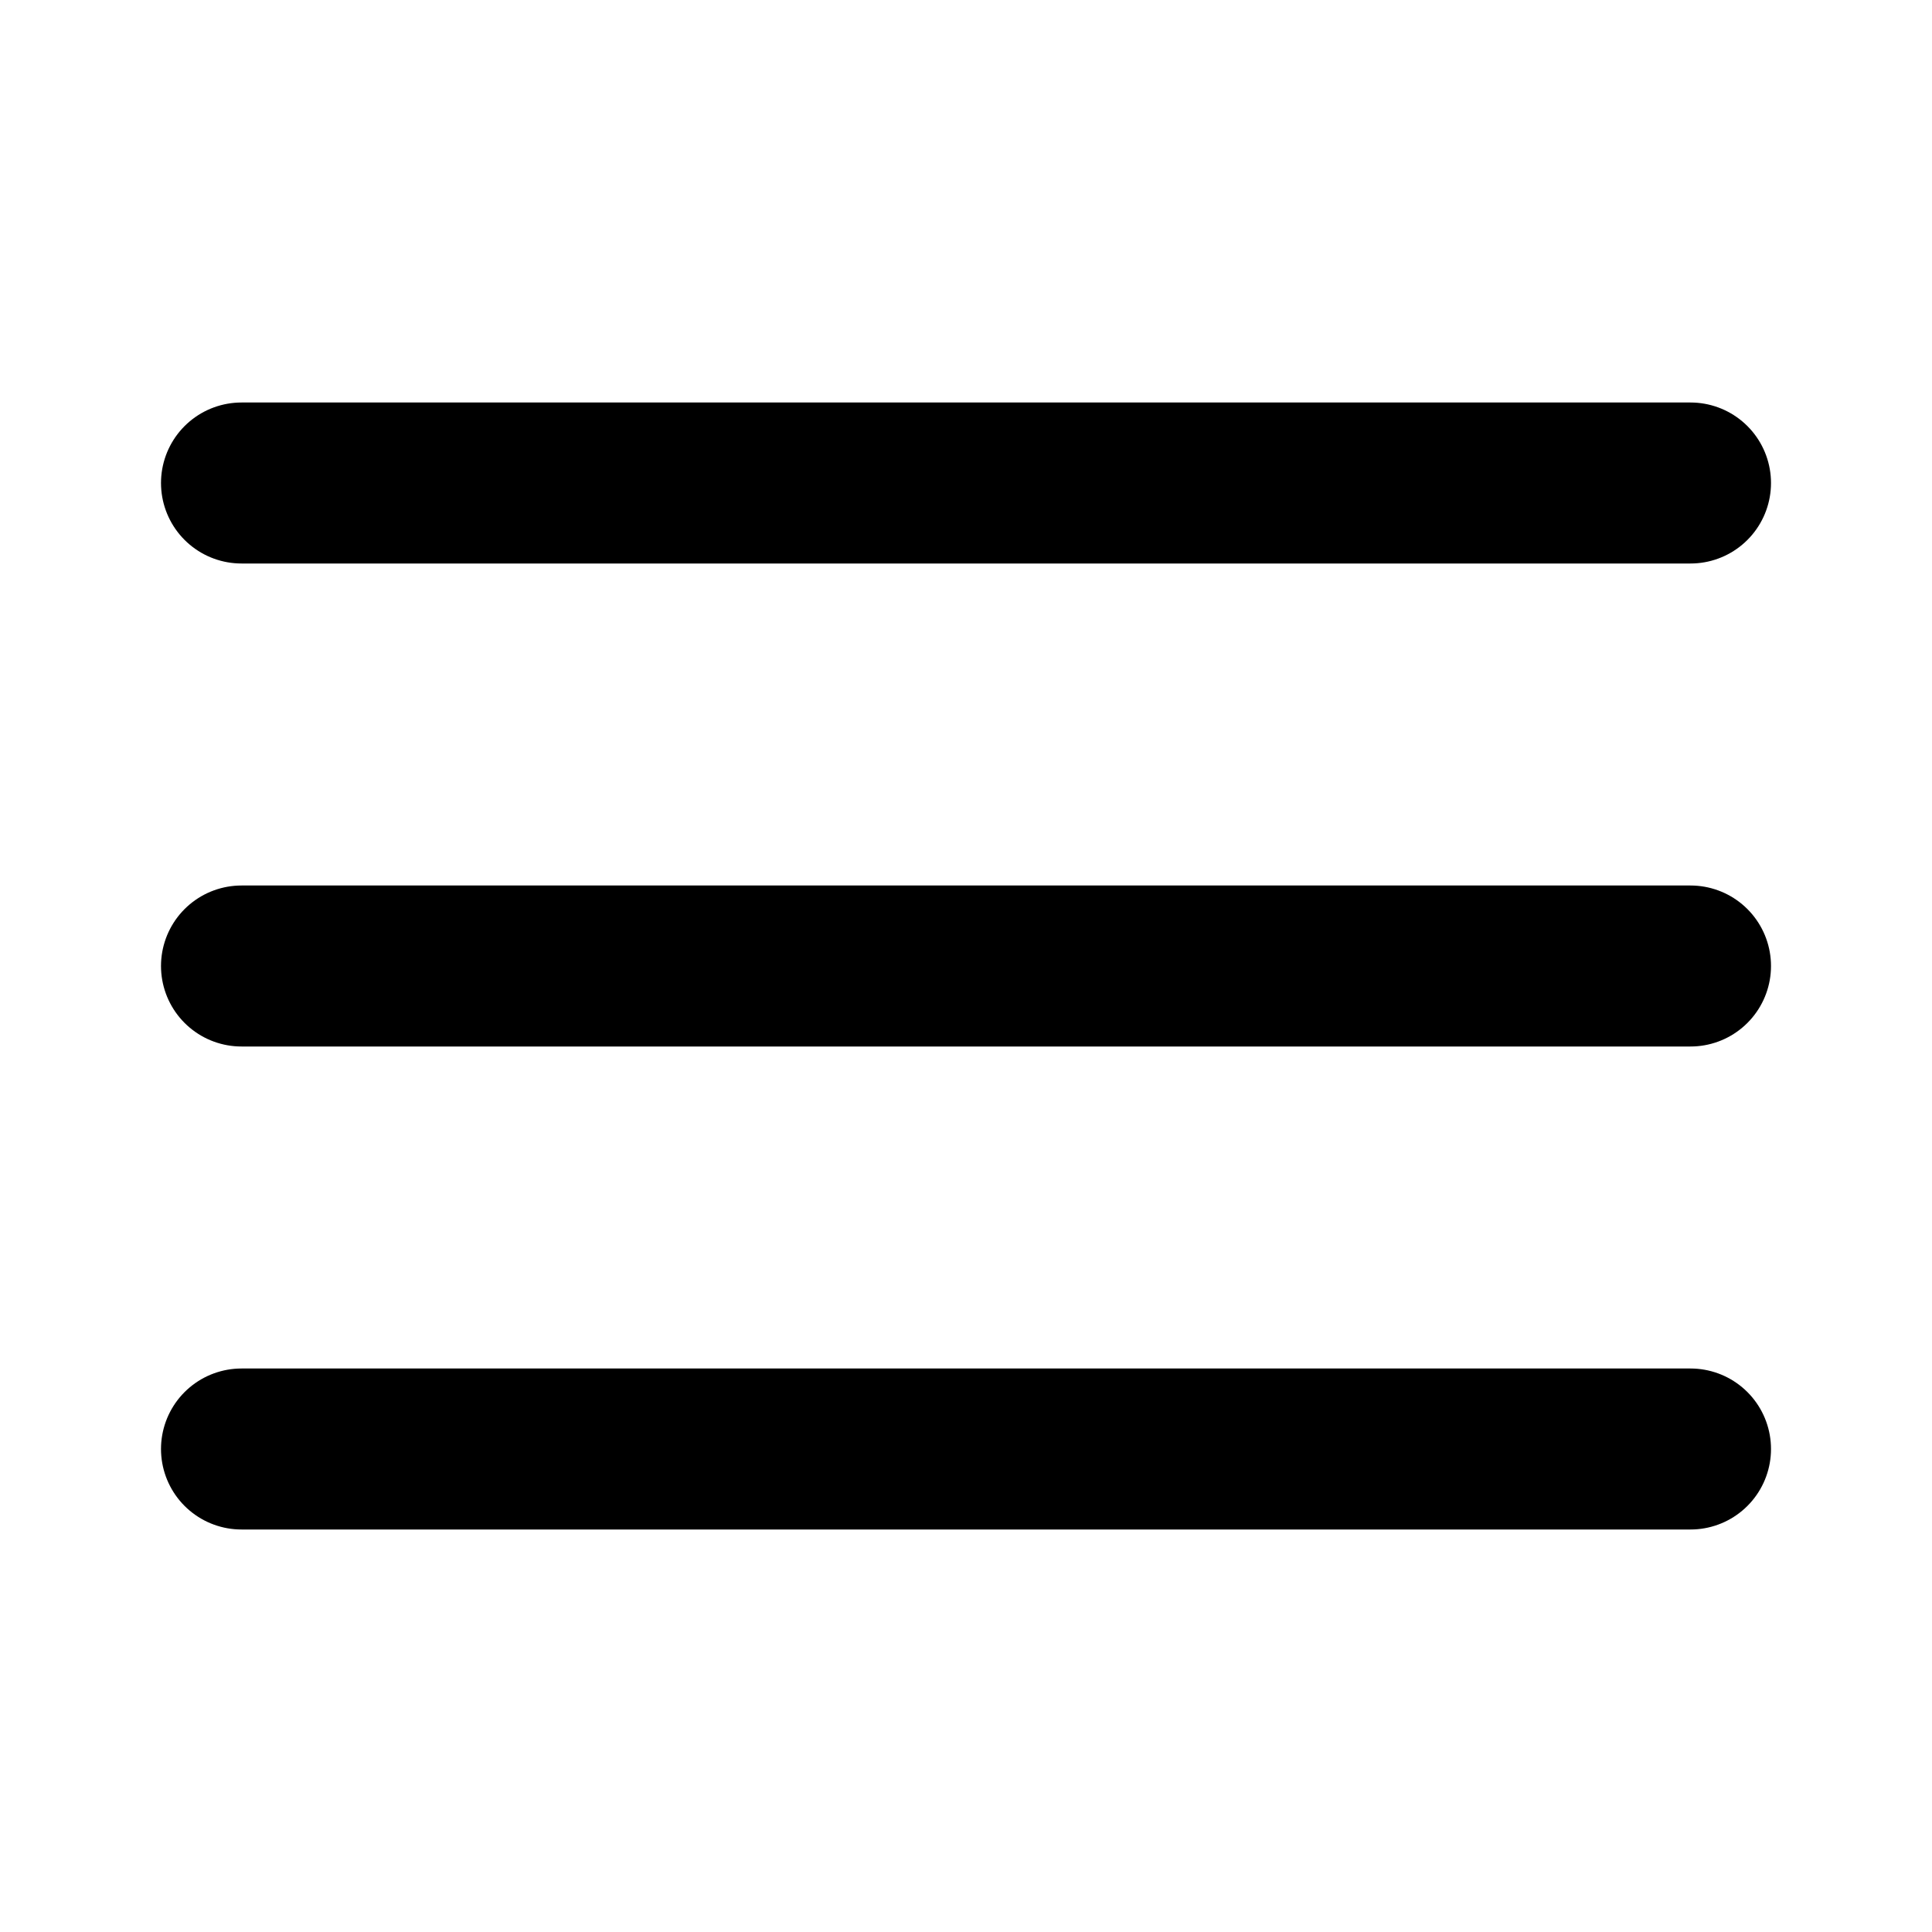
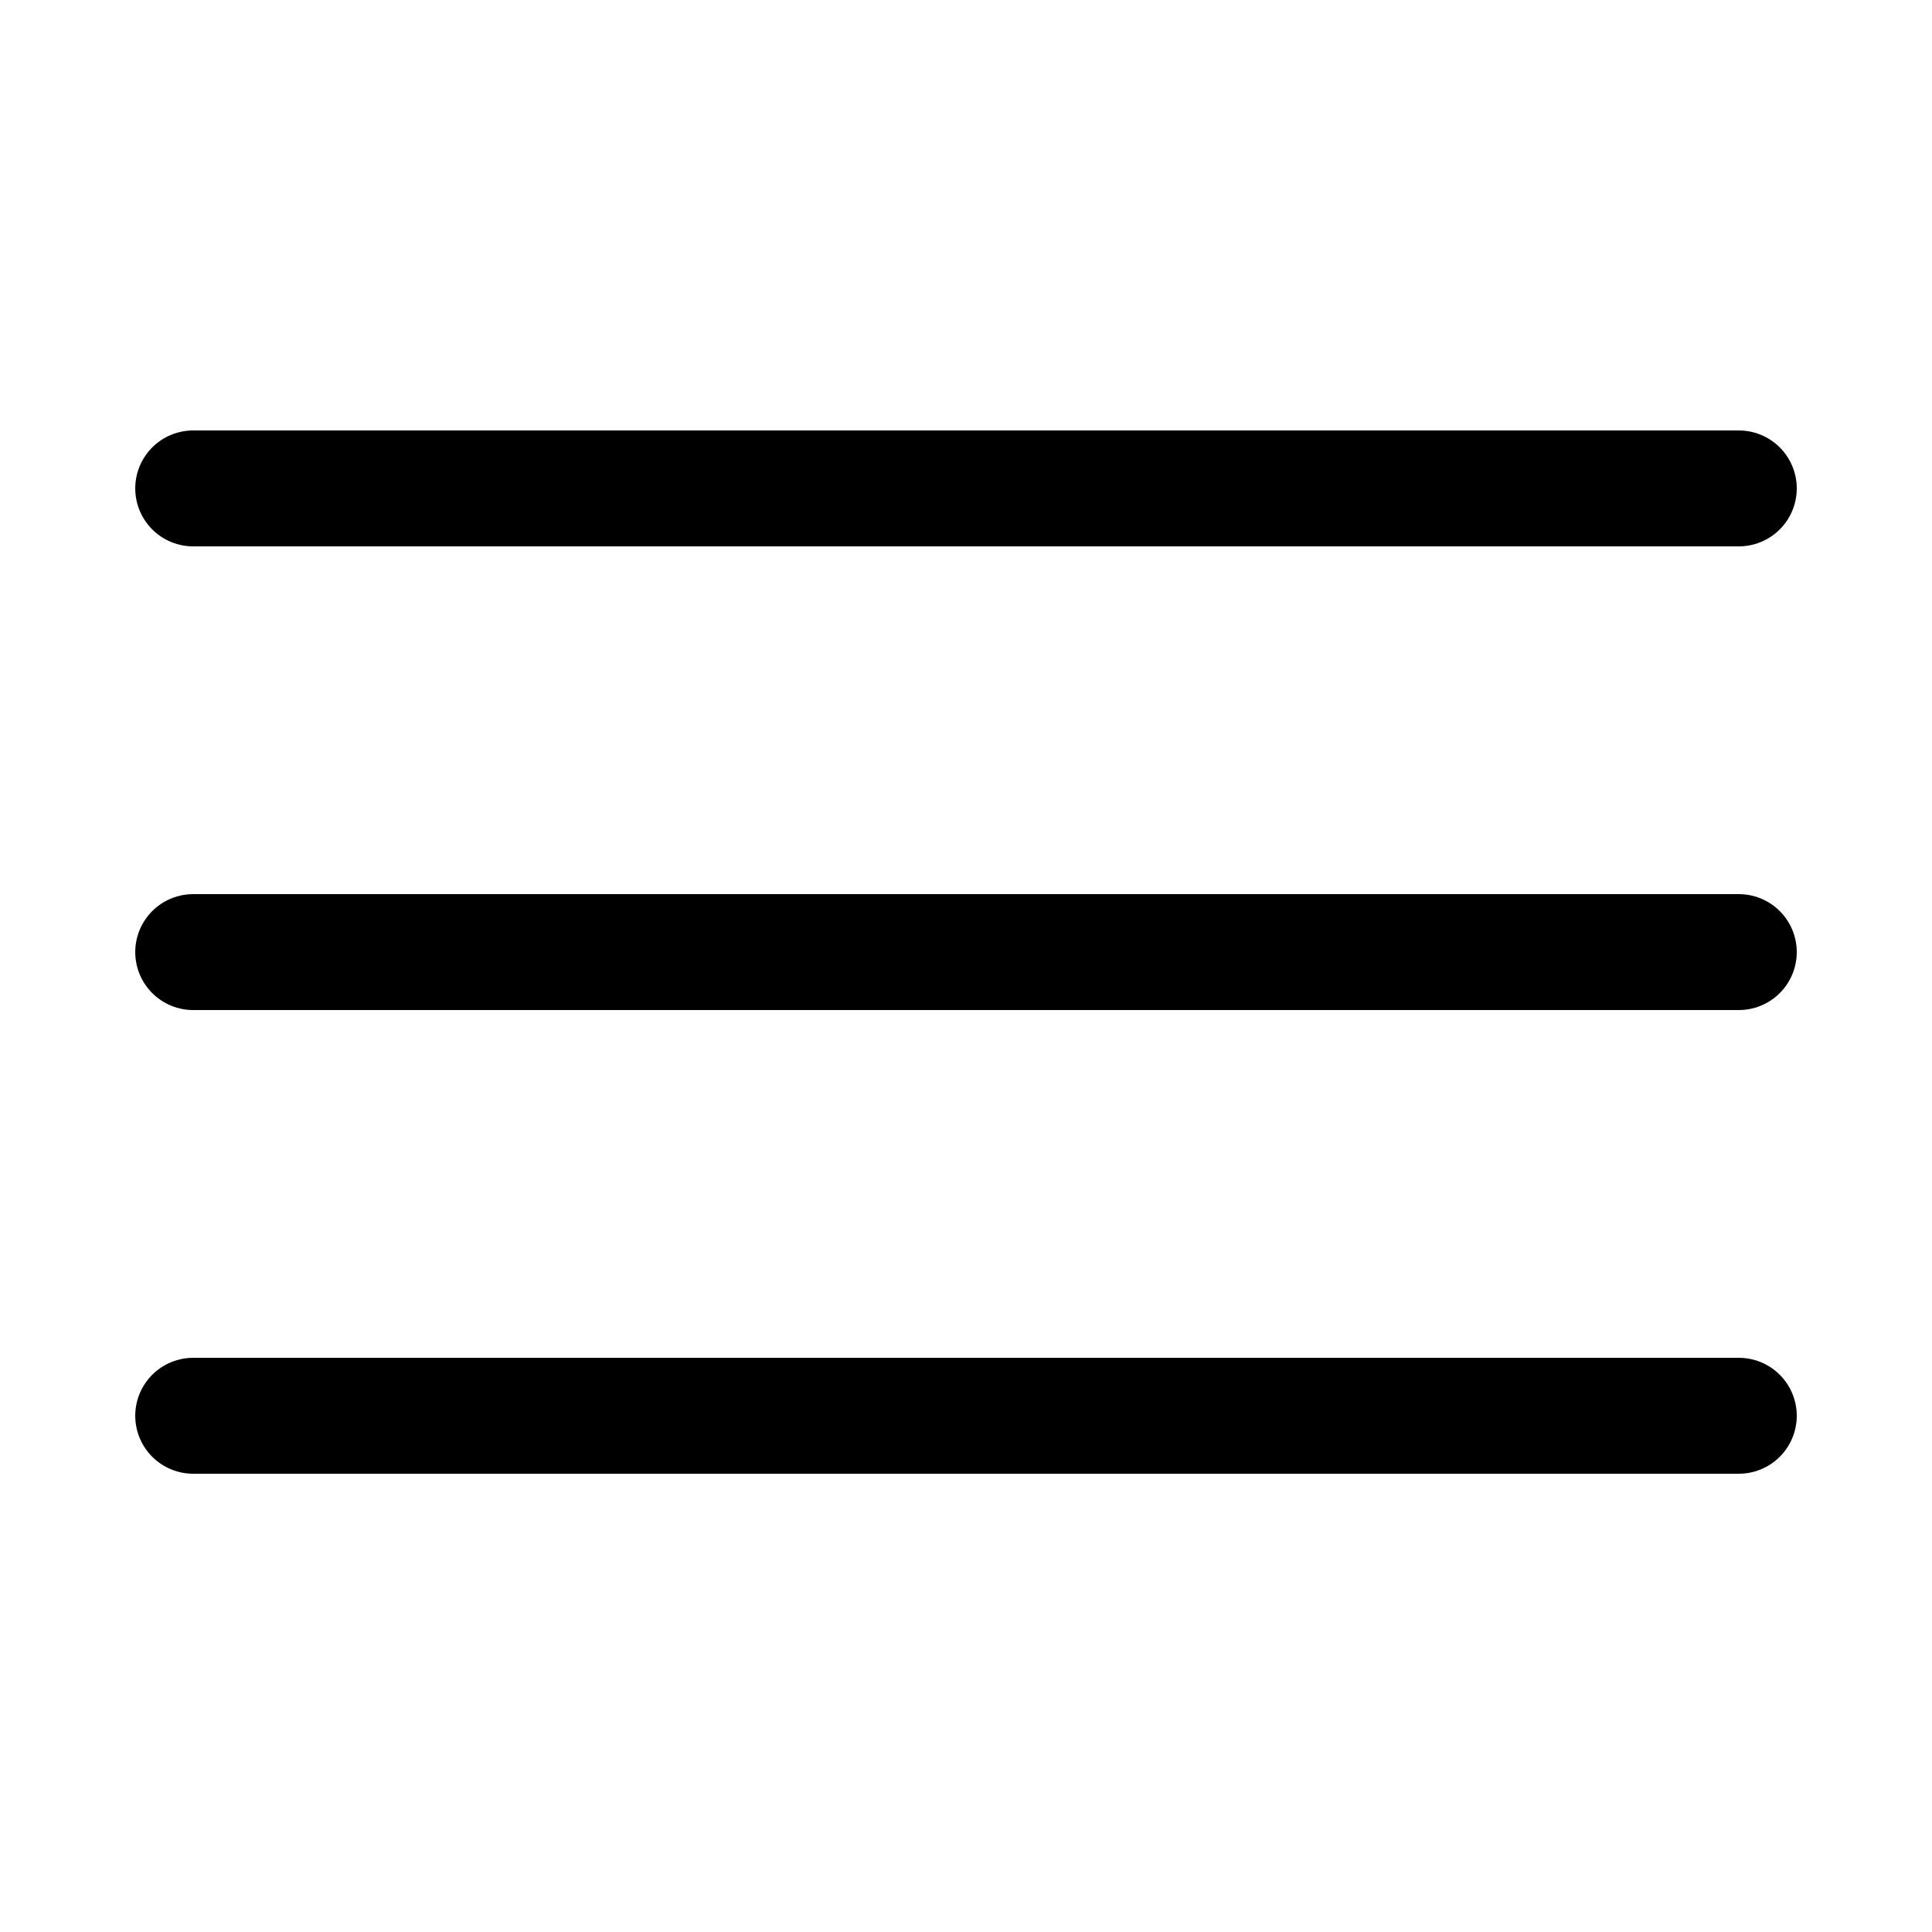
- <svg xmlns="http://www.w3.org/2000/svg" width="24" height="24" viewBox="0 0 24 24" fill="none" stroke="currentColor" stroke-width="2" stroke-linecap="round" stroke-linejoin="round" class="feather feather-menu">
-   <line x1="3" y1="12" x2="21" y2="12" />
-   <line x1="3" y1="6" x2="21" y2="6" />
-   <line x1="3" y1="18" x2="21" y2="18" />
+ <svg xmlns="http://www.w3.org/2000/svg" width="800px" height="800px" viewBox="-0.5 0 25 25" fill="none">
+   <path d="M2 12.32H22" stroke="#000000" stroke-width="1.5" stroke-linecap="round" stroke-linejoin="round" />
+   <path d="M2 18.32H22" stroke="#000000" stroke-width="1.5" stroke-linecap="round" stroke-linejoin="round" />
+   <path d="M2 6.32H22" stroke="#000000" stroke-width="1.5" stroke-linecap="round" stroke-linejoin="round" />
</svg>
